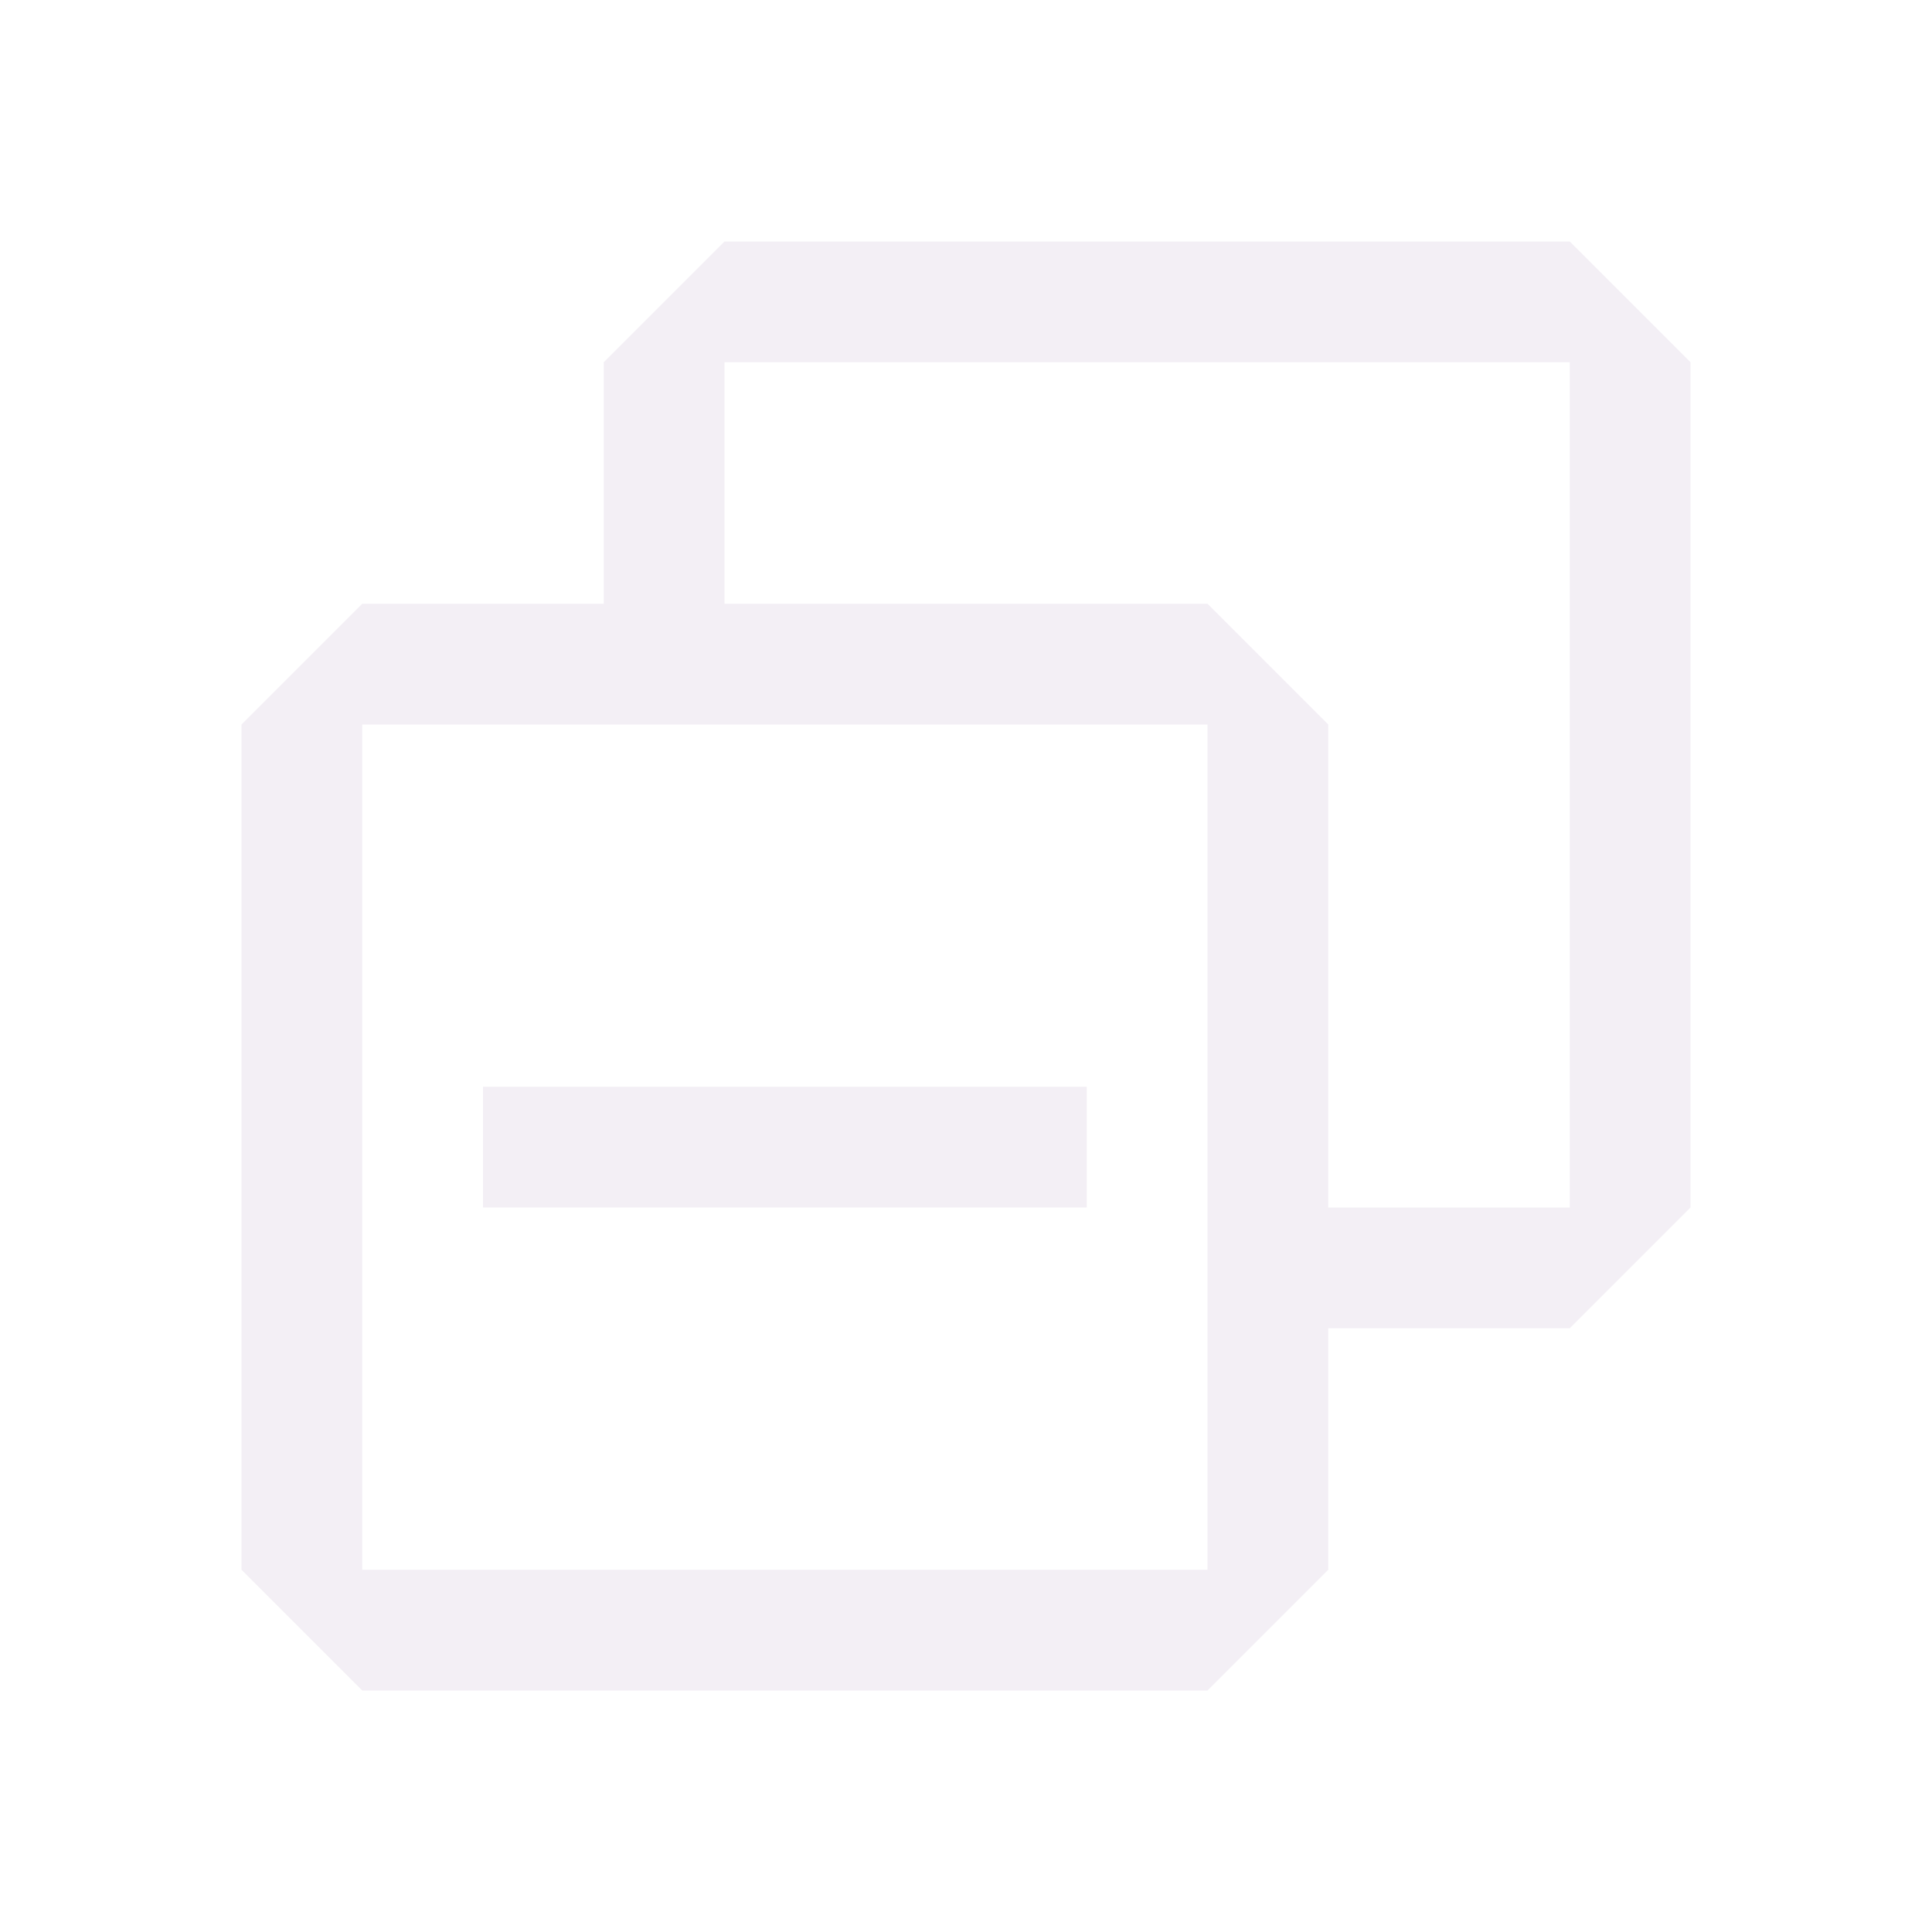
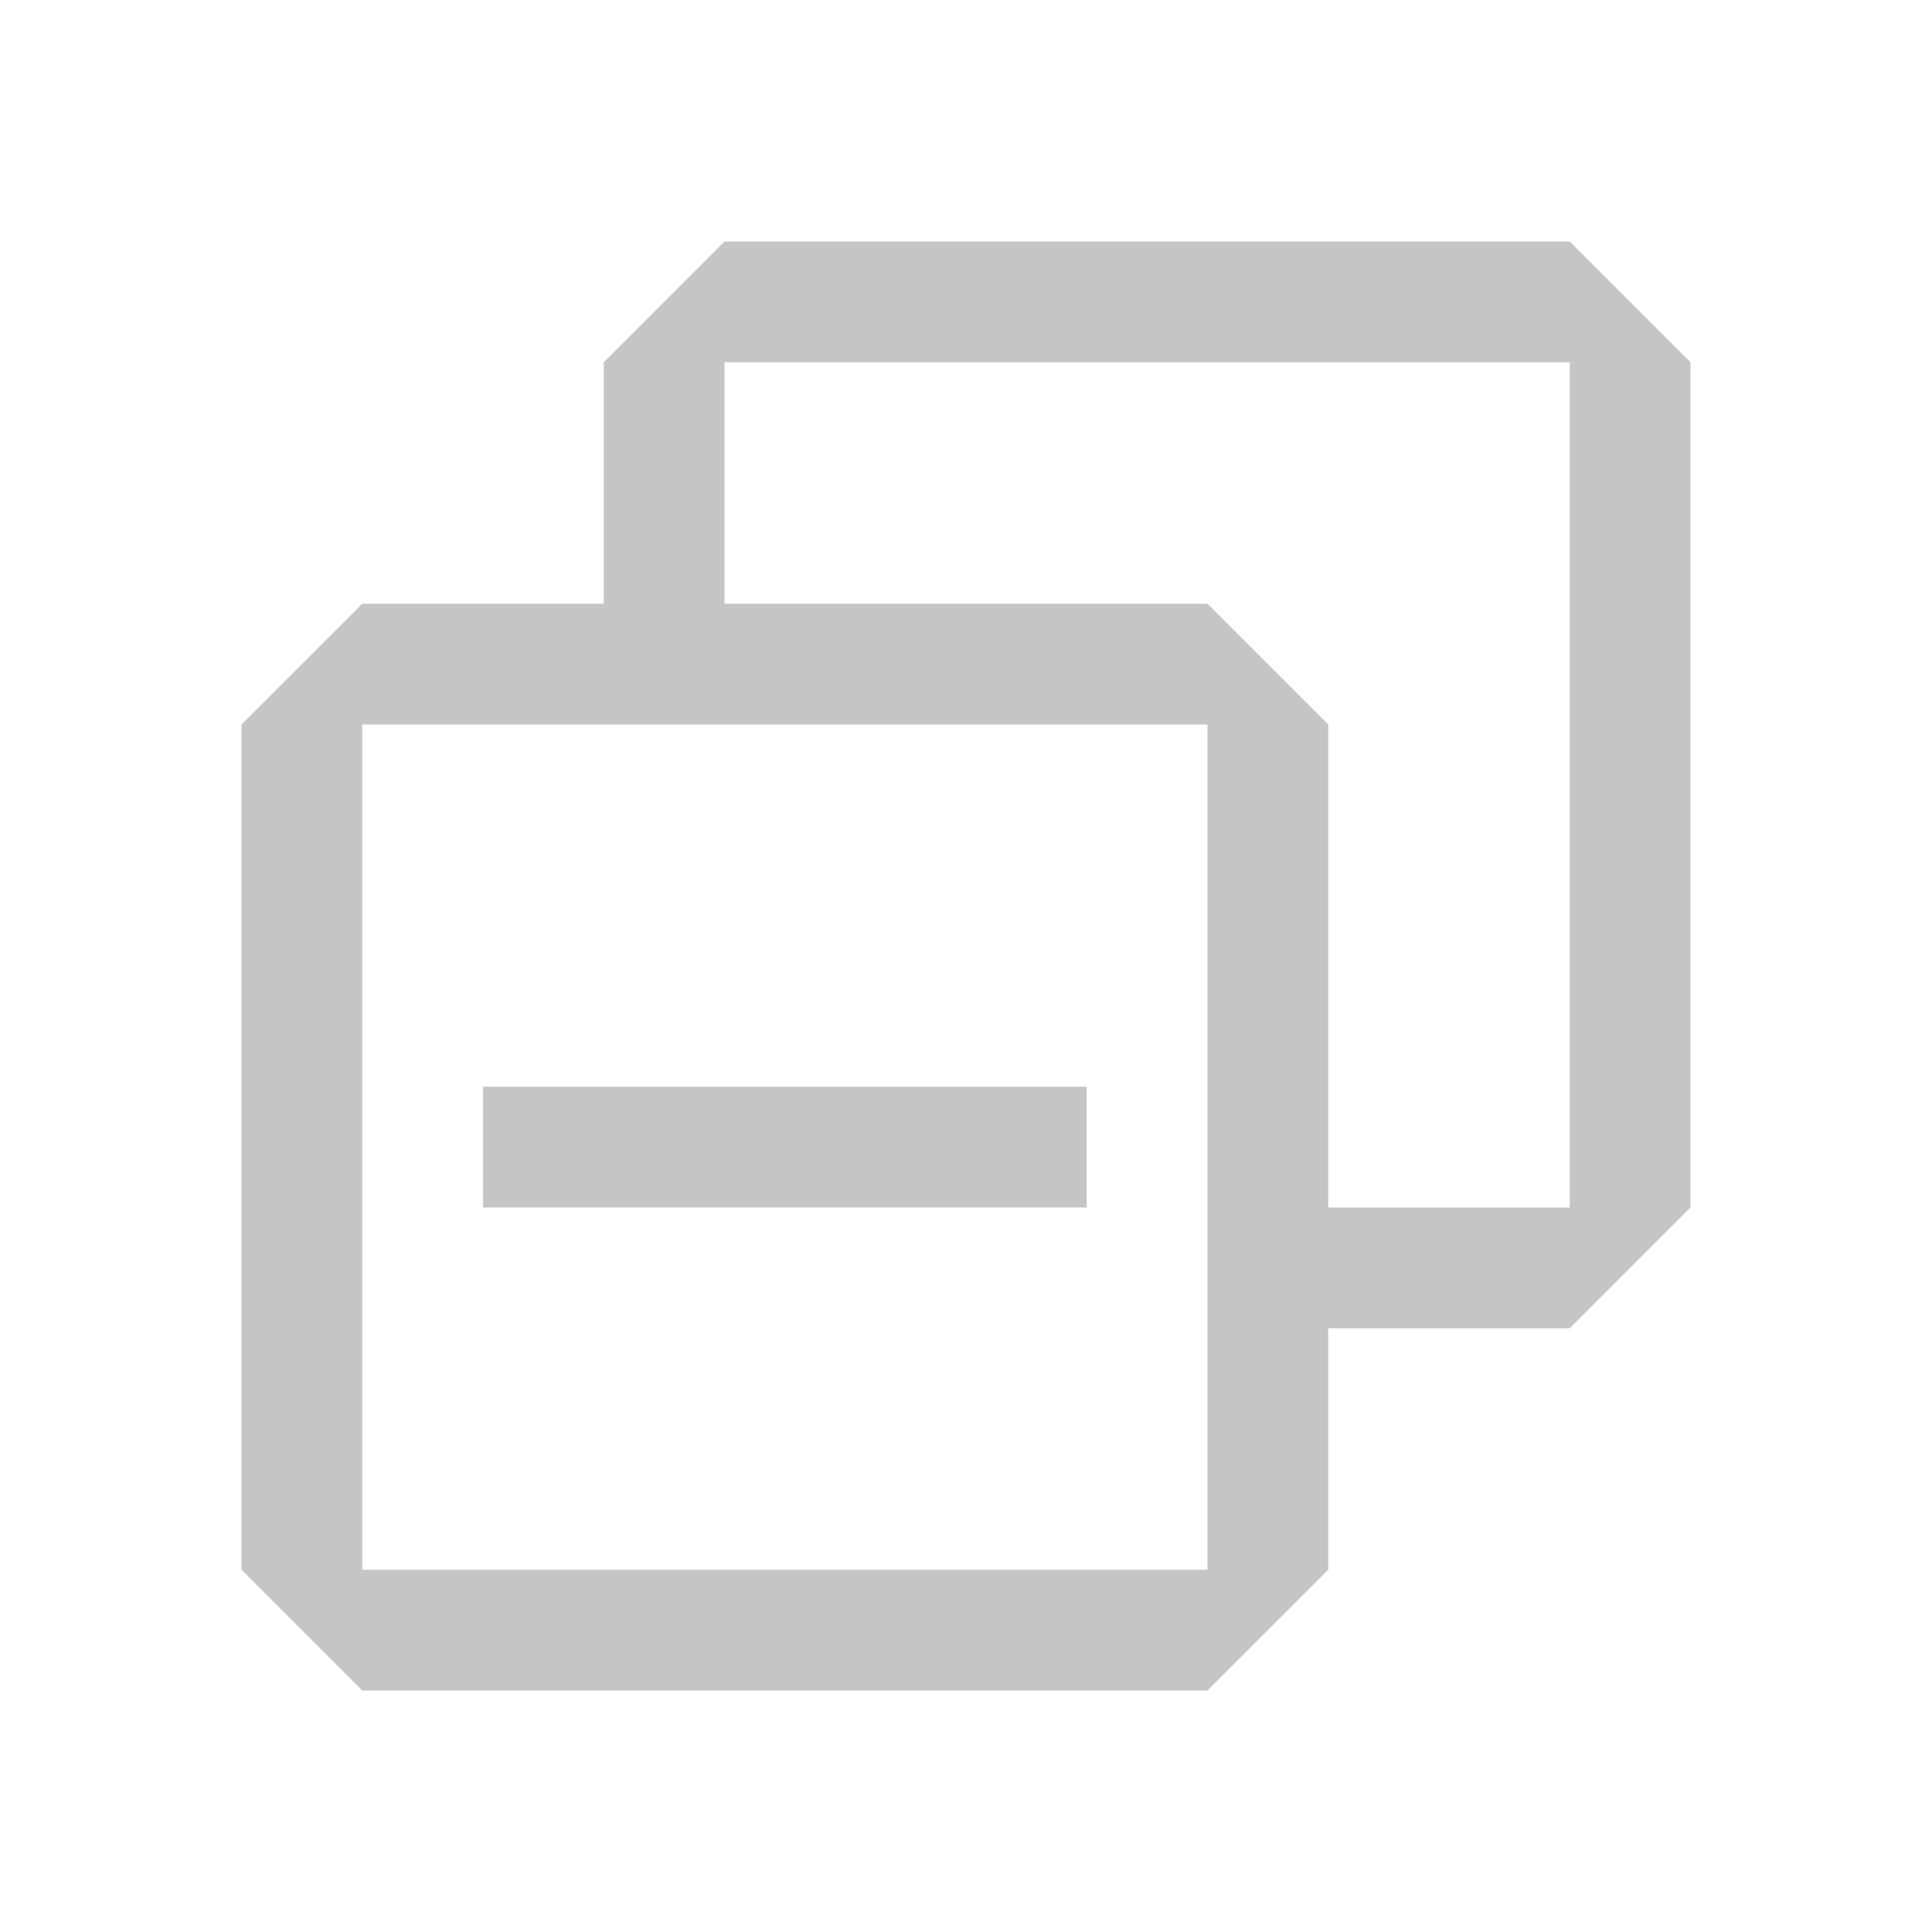
- <svg xmlns="http://www.w3.org/2000/svg" width="32px" height="32px" viewBox="0 0 16 16" fill="#F3EFF5">
+ <svg xmlns="http://www.w3.org/2000/svg" width="32px" height="32px" viewBox="0 0 16 16" fill="#C5C5C5">
  <path d="M9 9H4v1h5V9z" />
  <path fill-rule="evenodd" clip-rule="evenodd" d="M5 3l1-1h7l1 1v7l-1 1h-2v2l-1 1H3l-1-1V6l1-1h2V3zm1 2h4l1 1v4h2V3H6v2zm4 1H3v7h7V6z" />
</svg>
